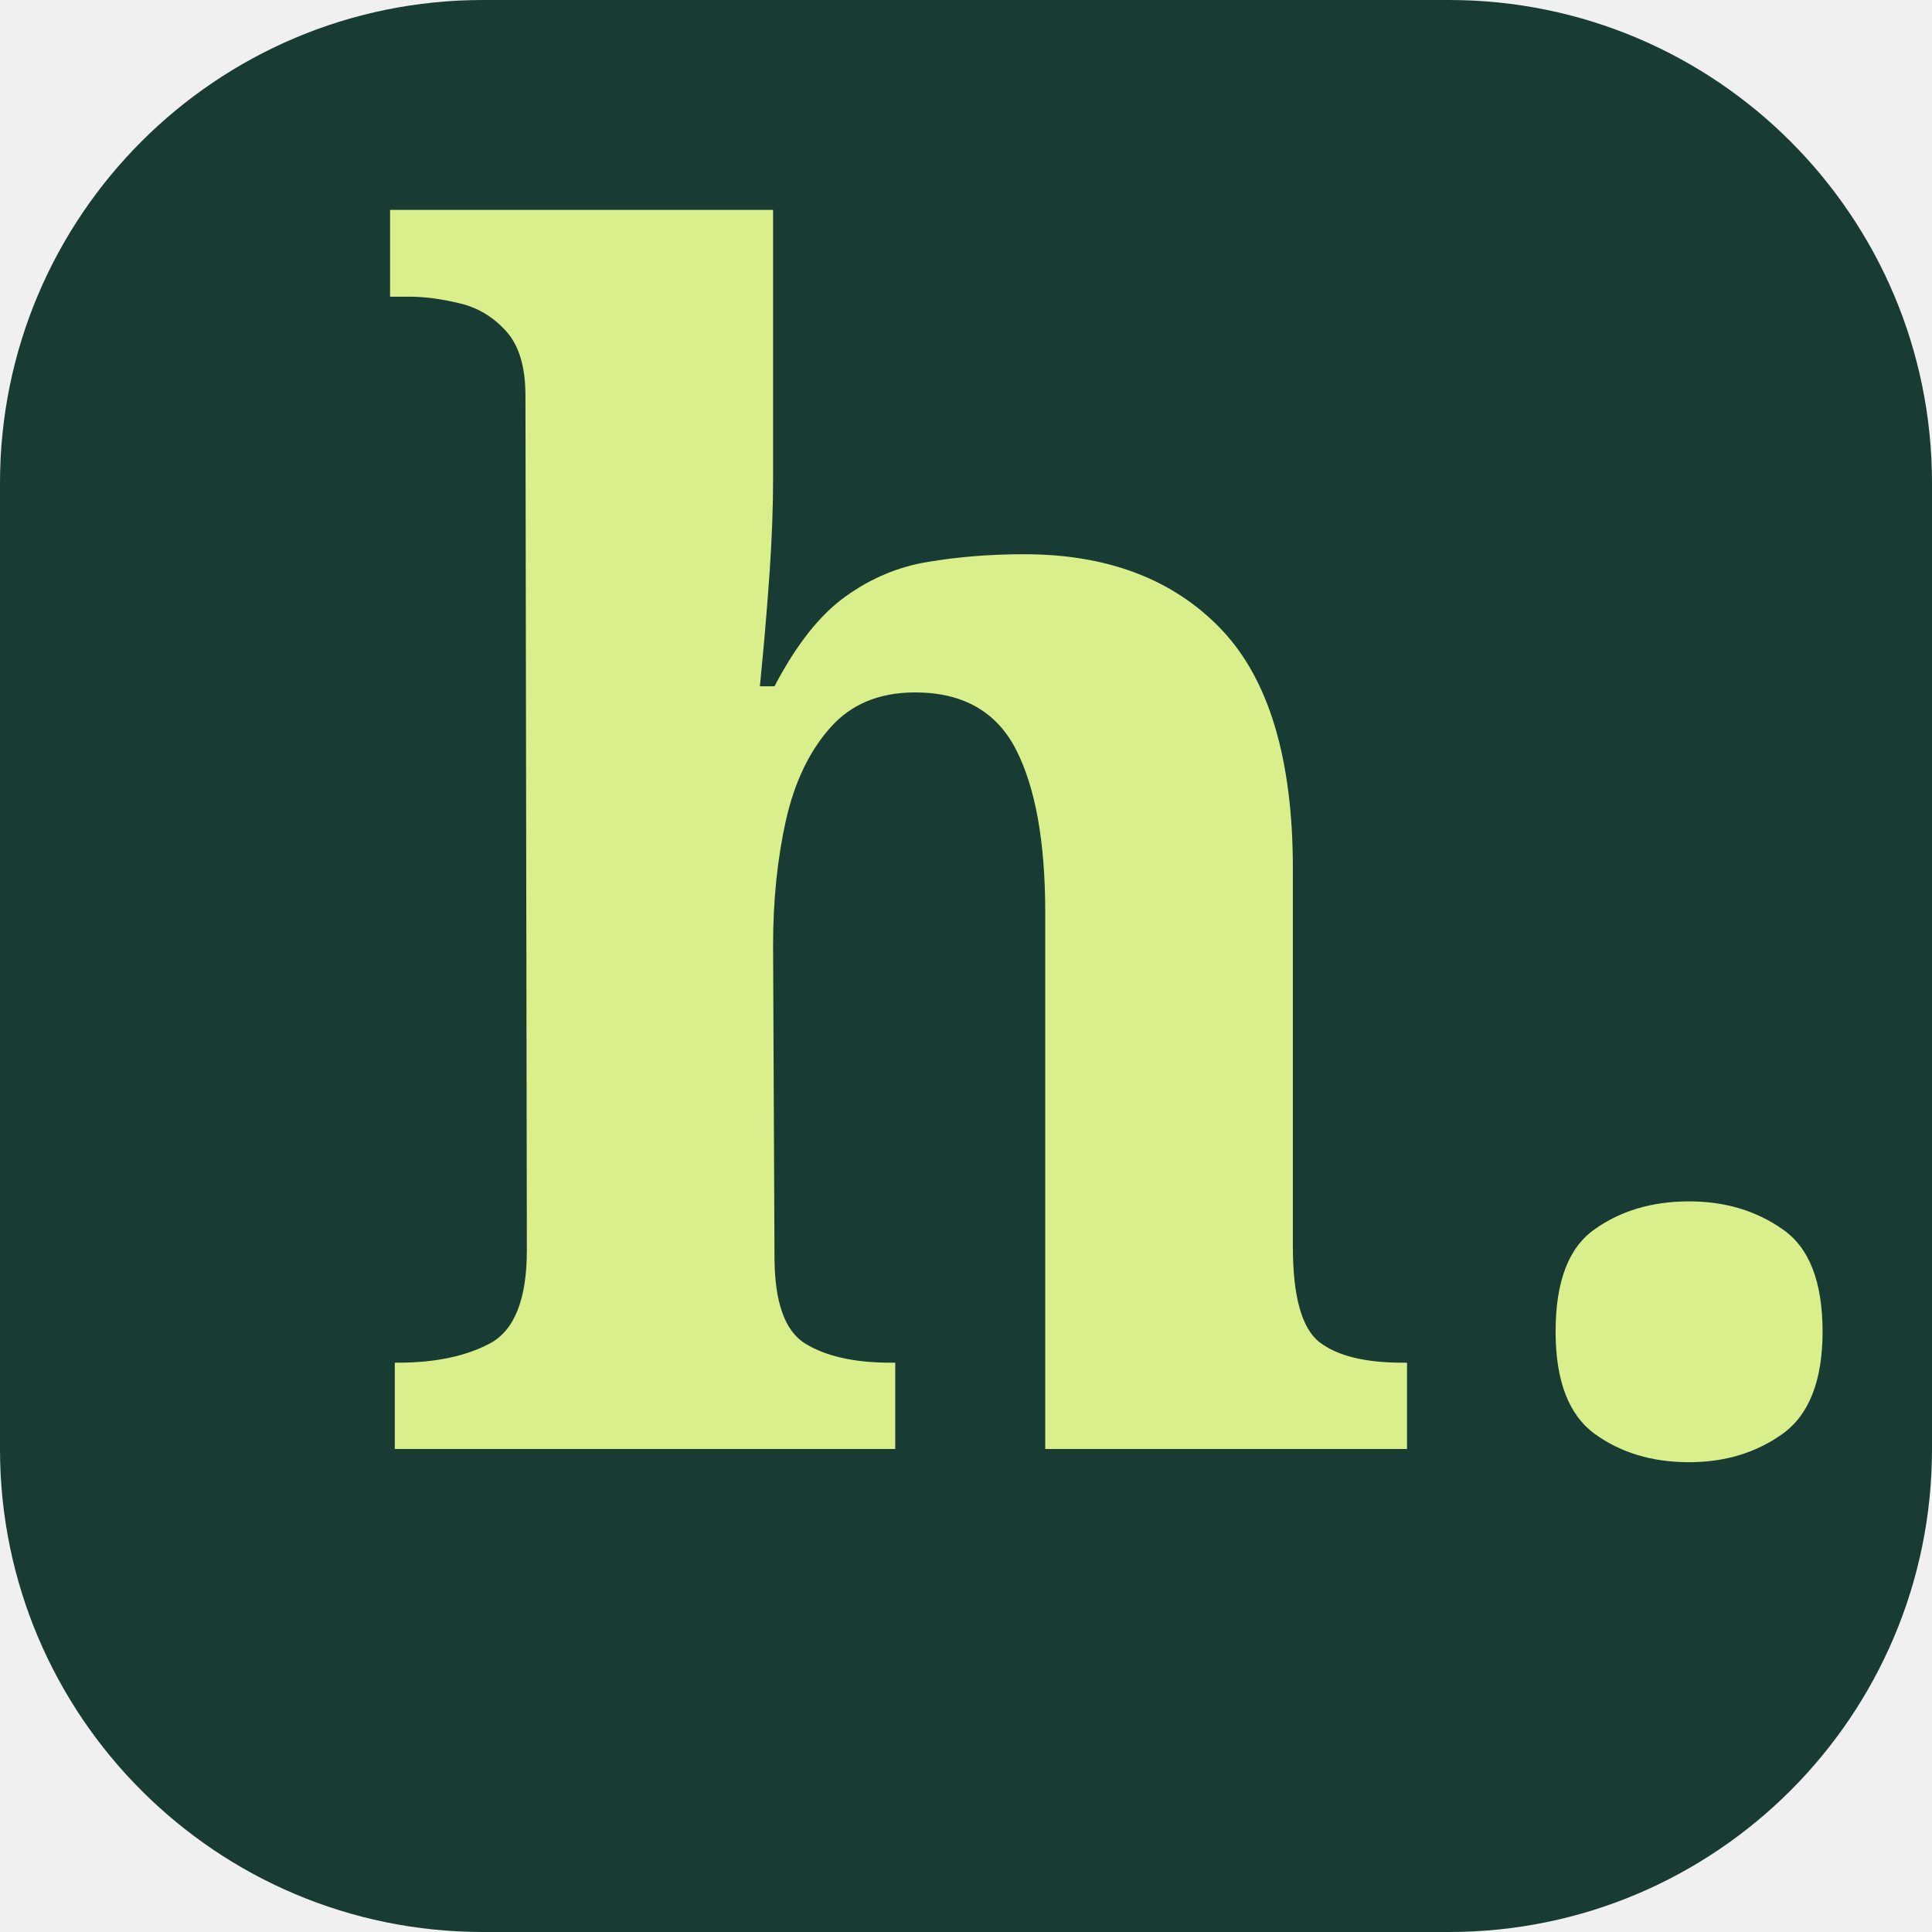
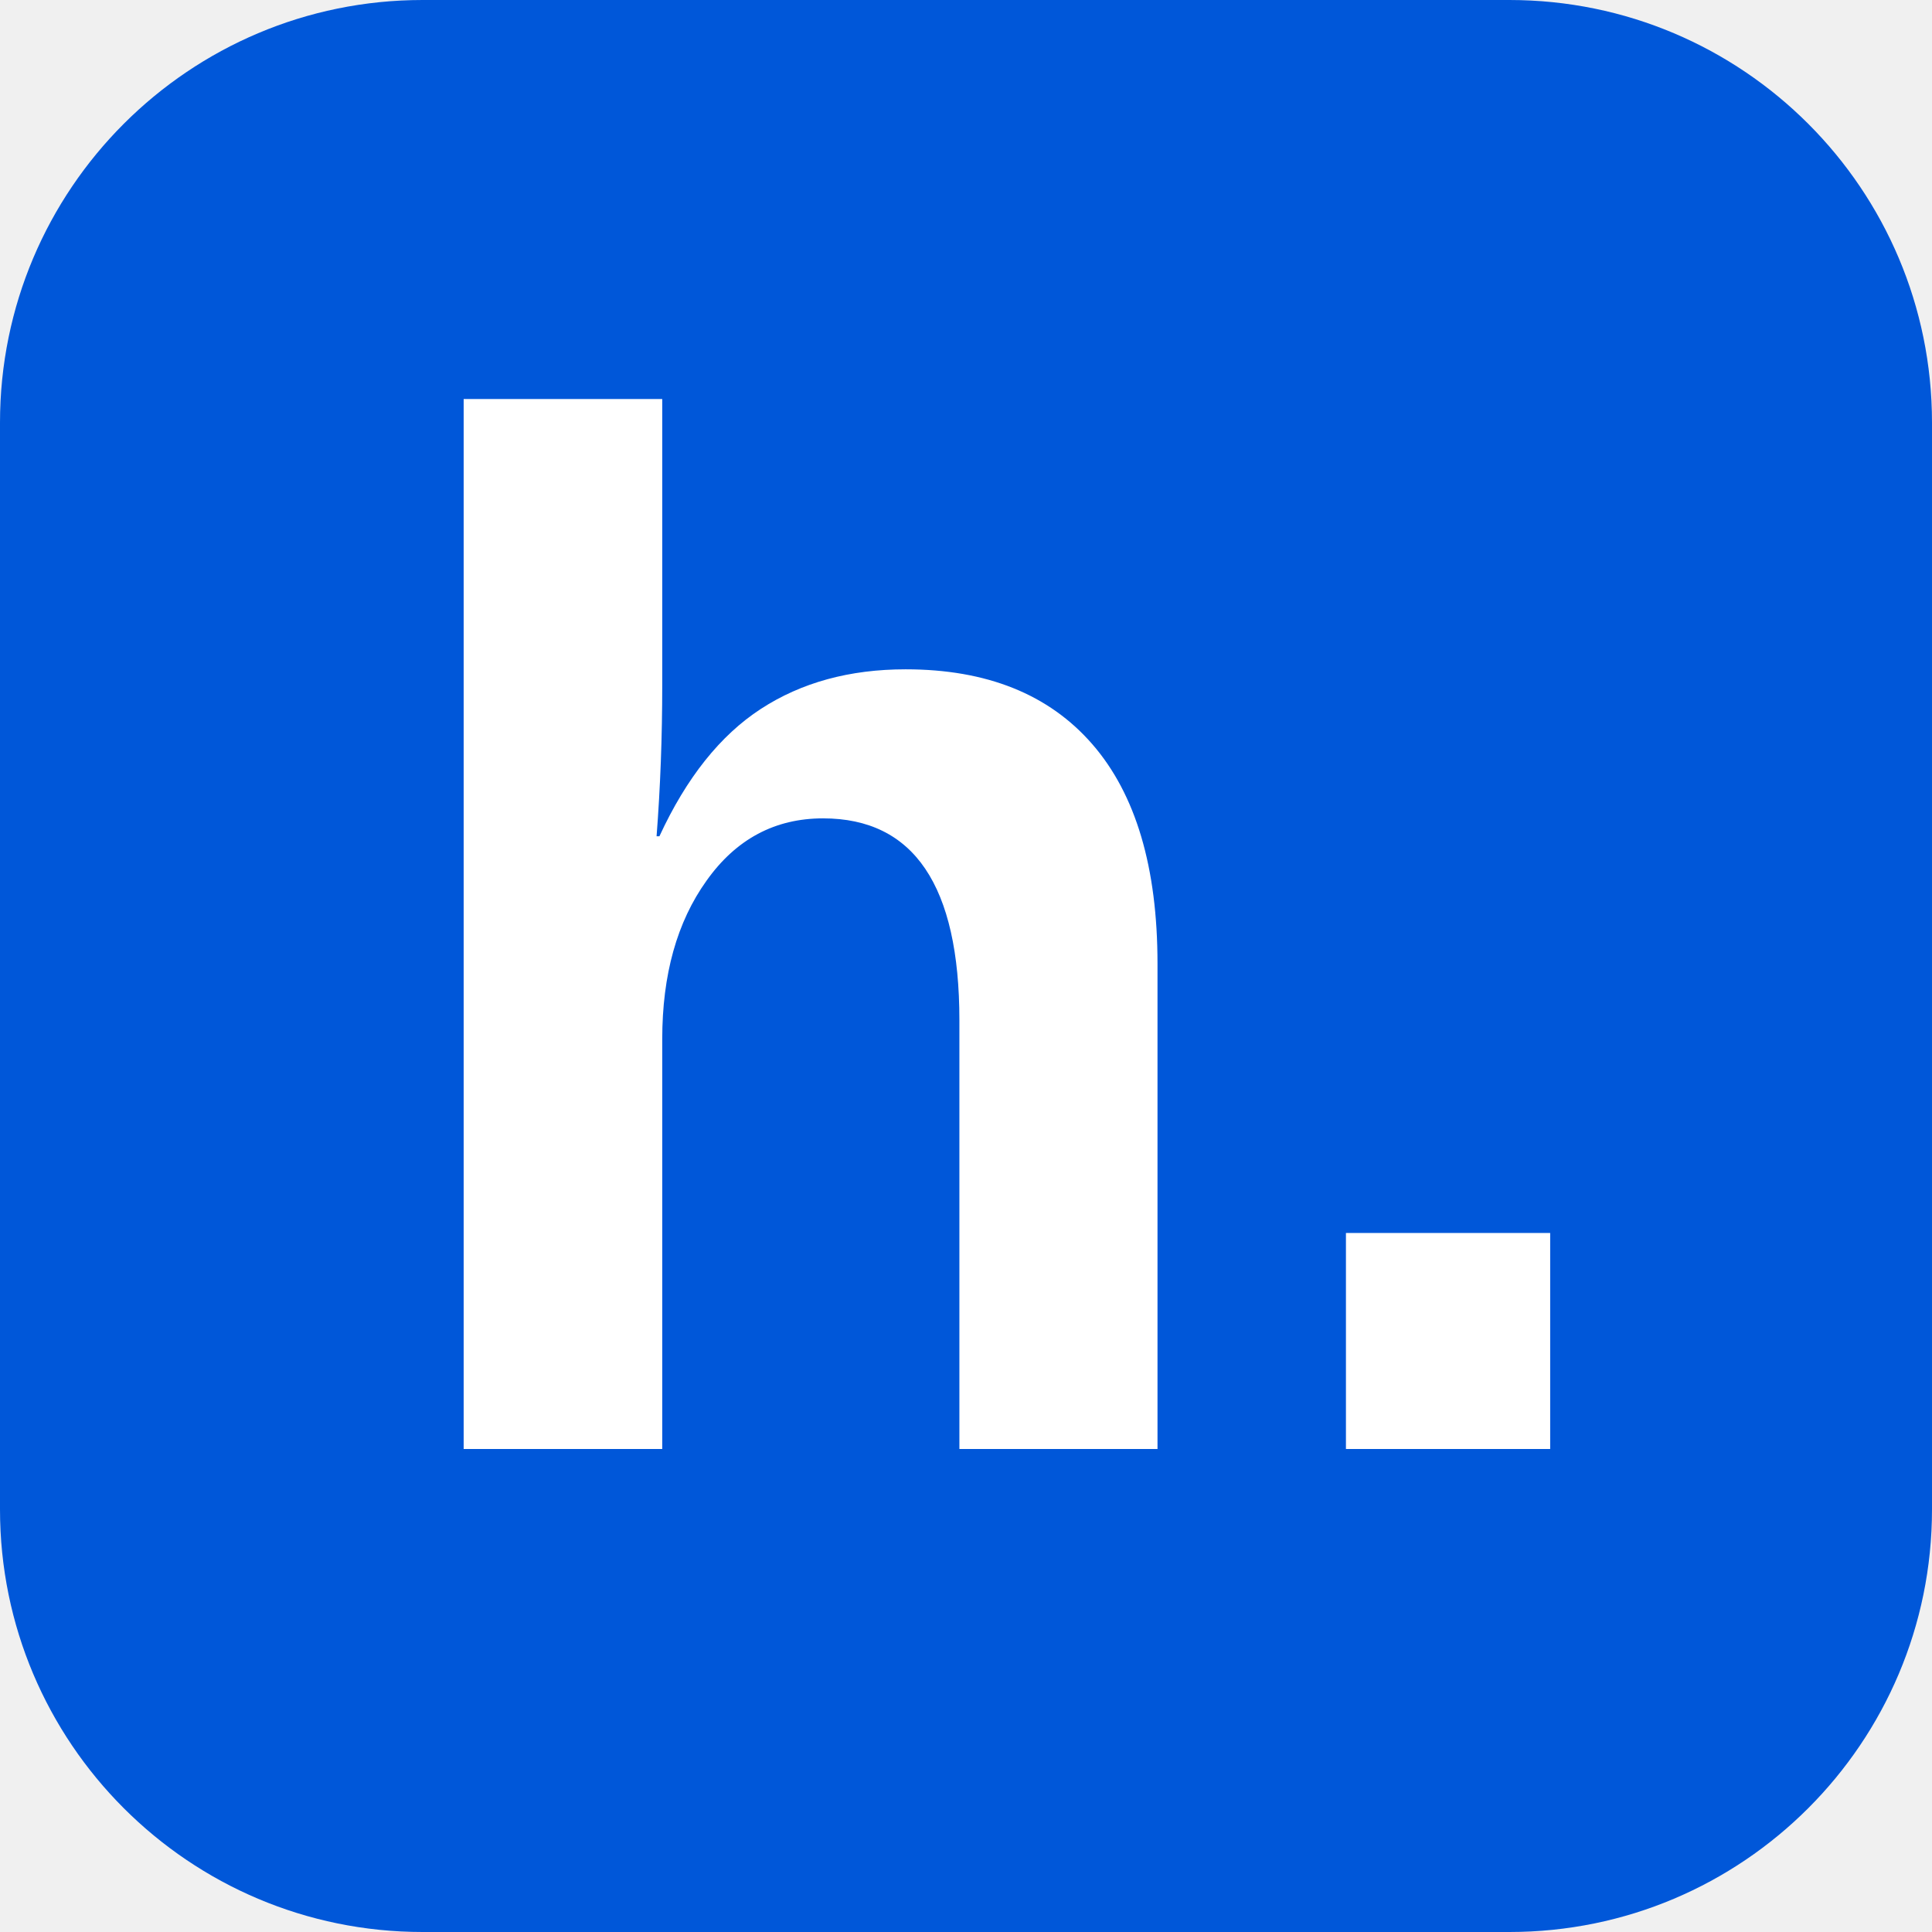
<svg xmlns="http://www.w3.org/2000/svg" viewBox="0 0 64 64">
-   <rect width="64" height="64" rx="16" fill="#183c34" />
-   <text x="12" y="48" font-family="Georgia,serif" font-size="54" font-weight="bold" fill="#d8ef8b">h.</text>
+   <rect width="64" height="64" rx="14" fill="#0057d9" />
+   <text x="12" y="48" font-family="Arial,sans-serif" font-size="48" font-weight="bold" fill="white">h.</text>
</svg>
